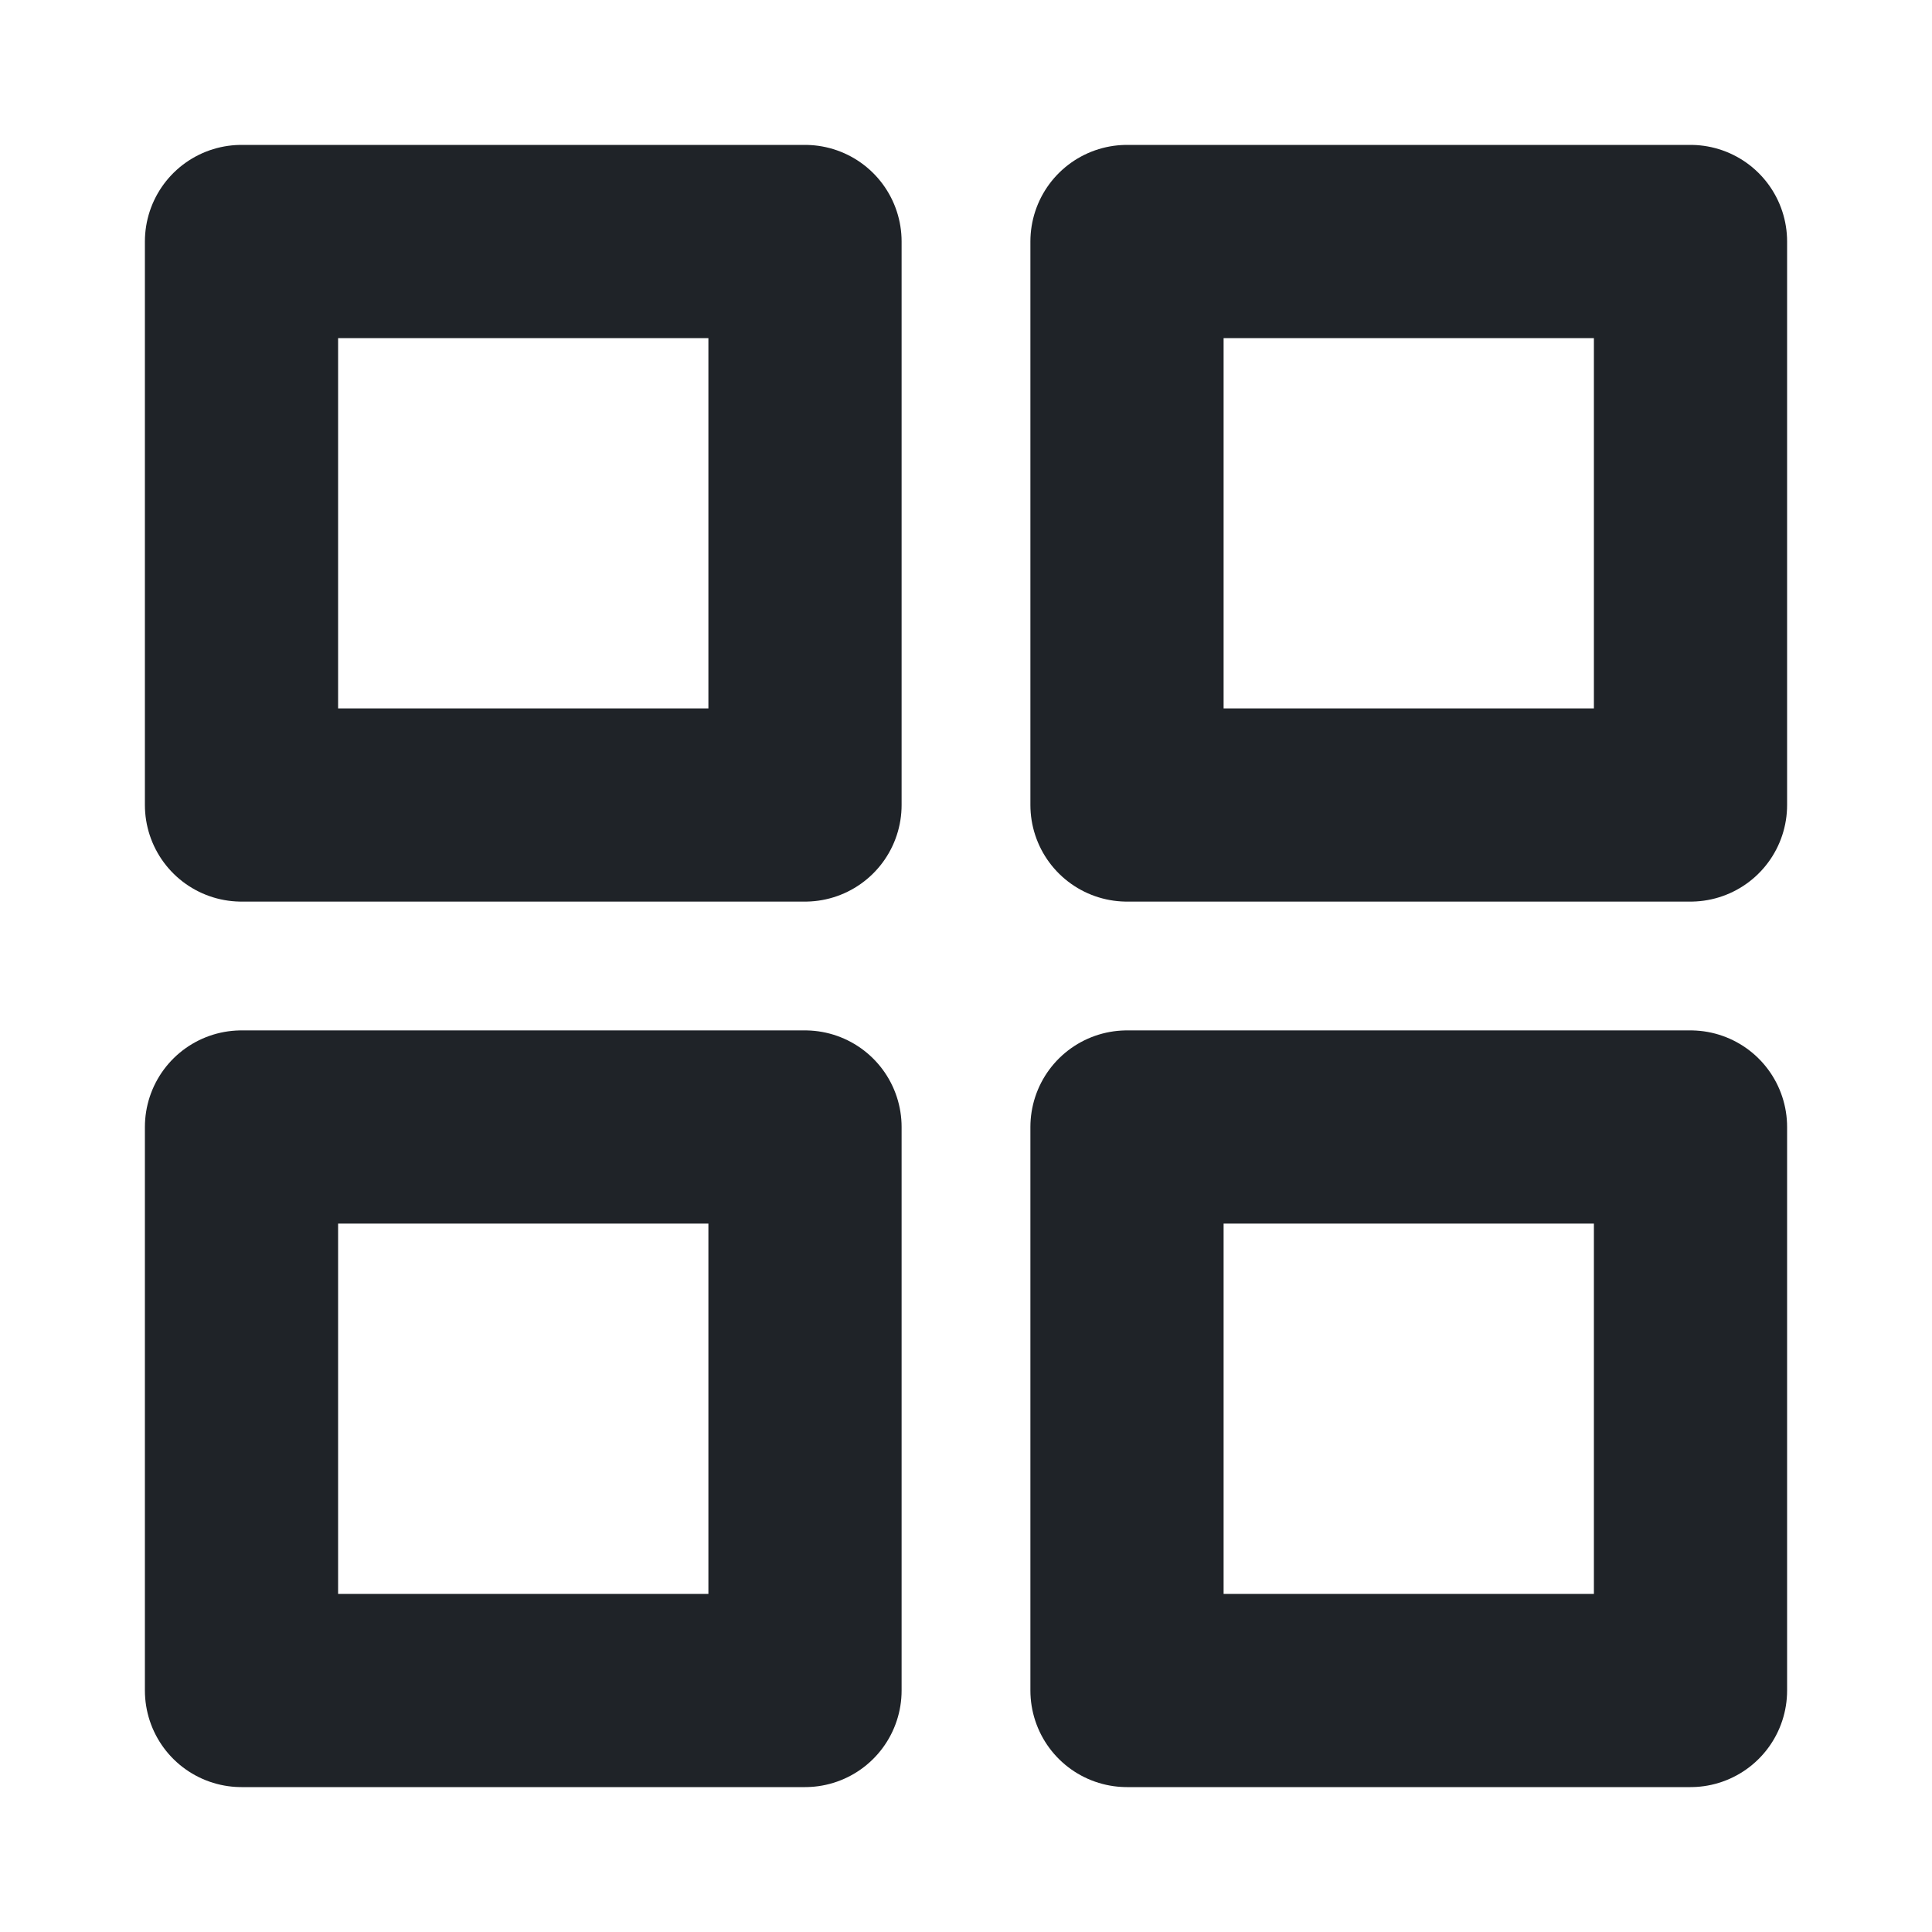
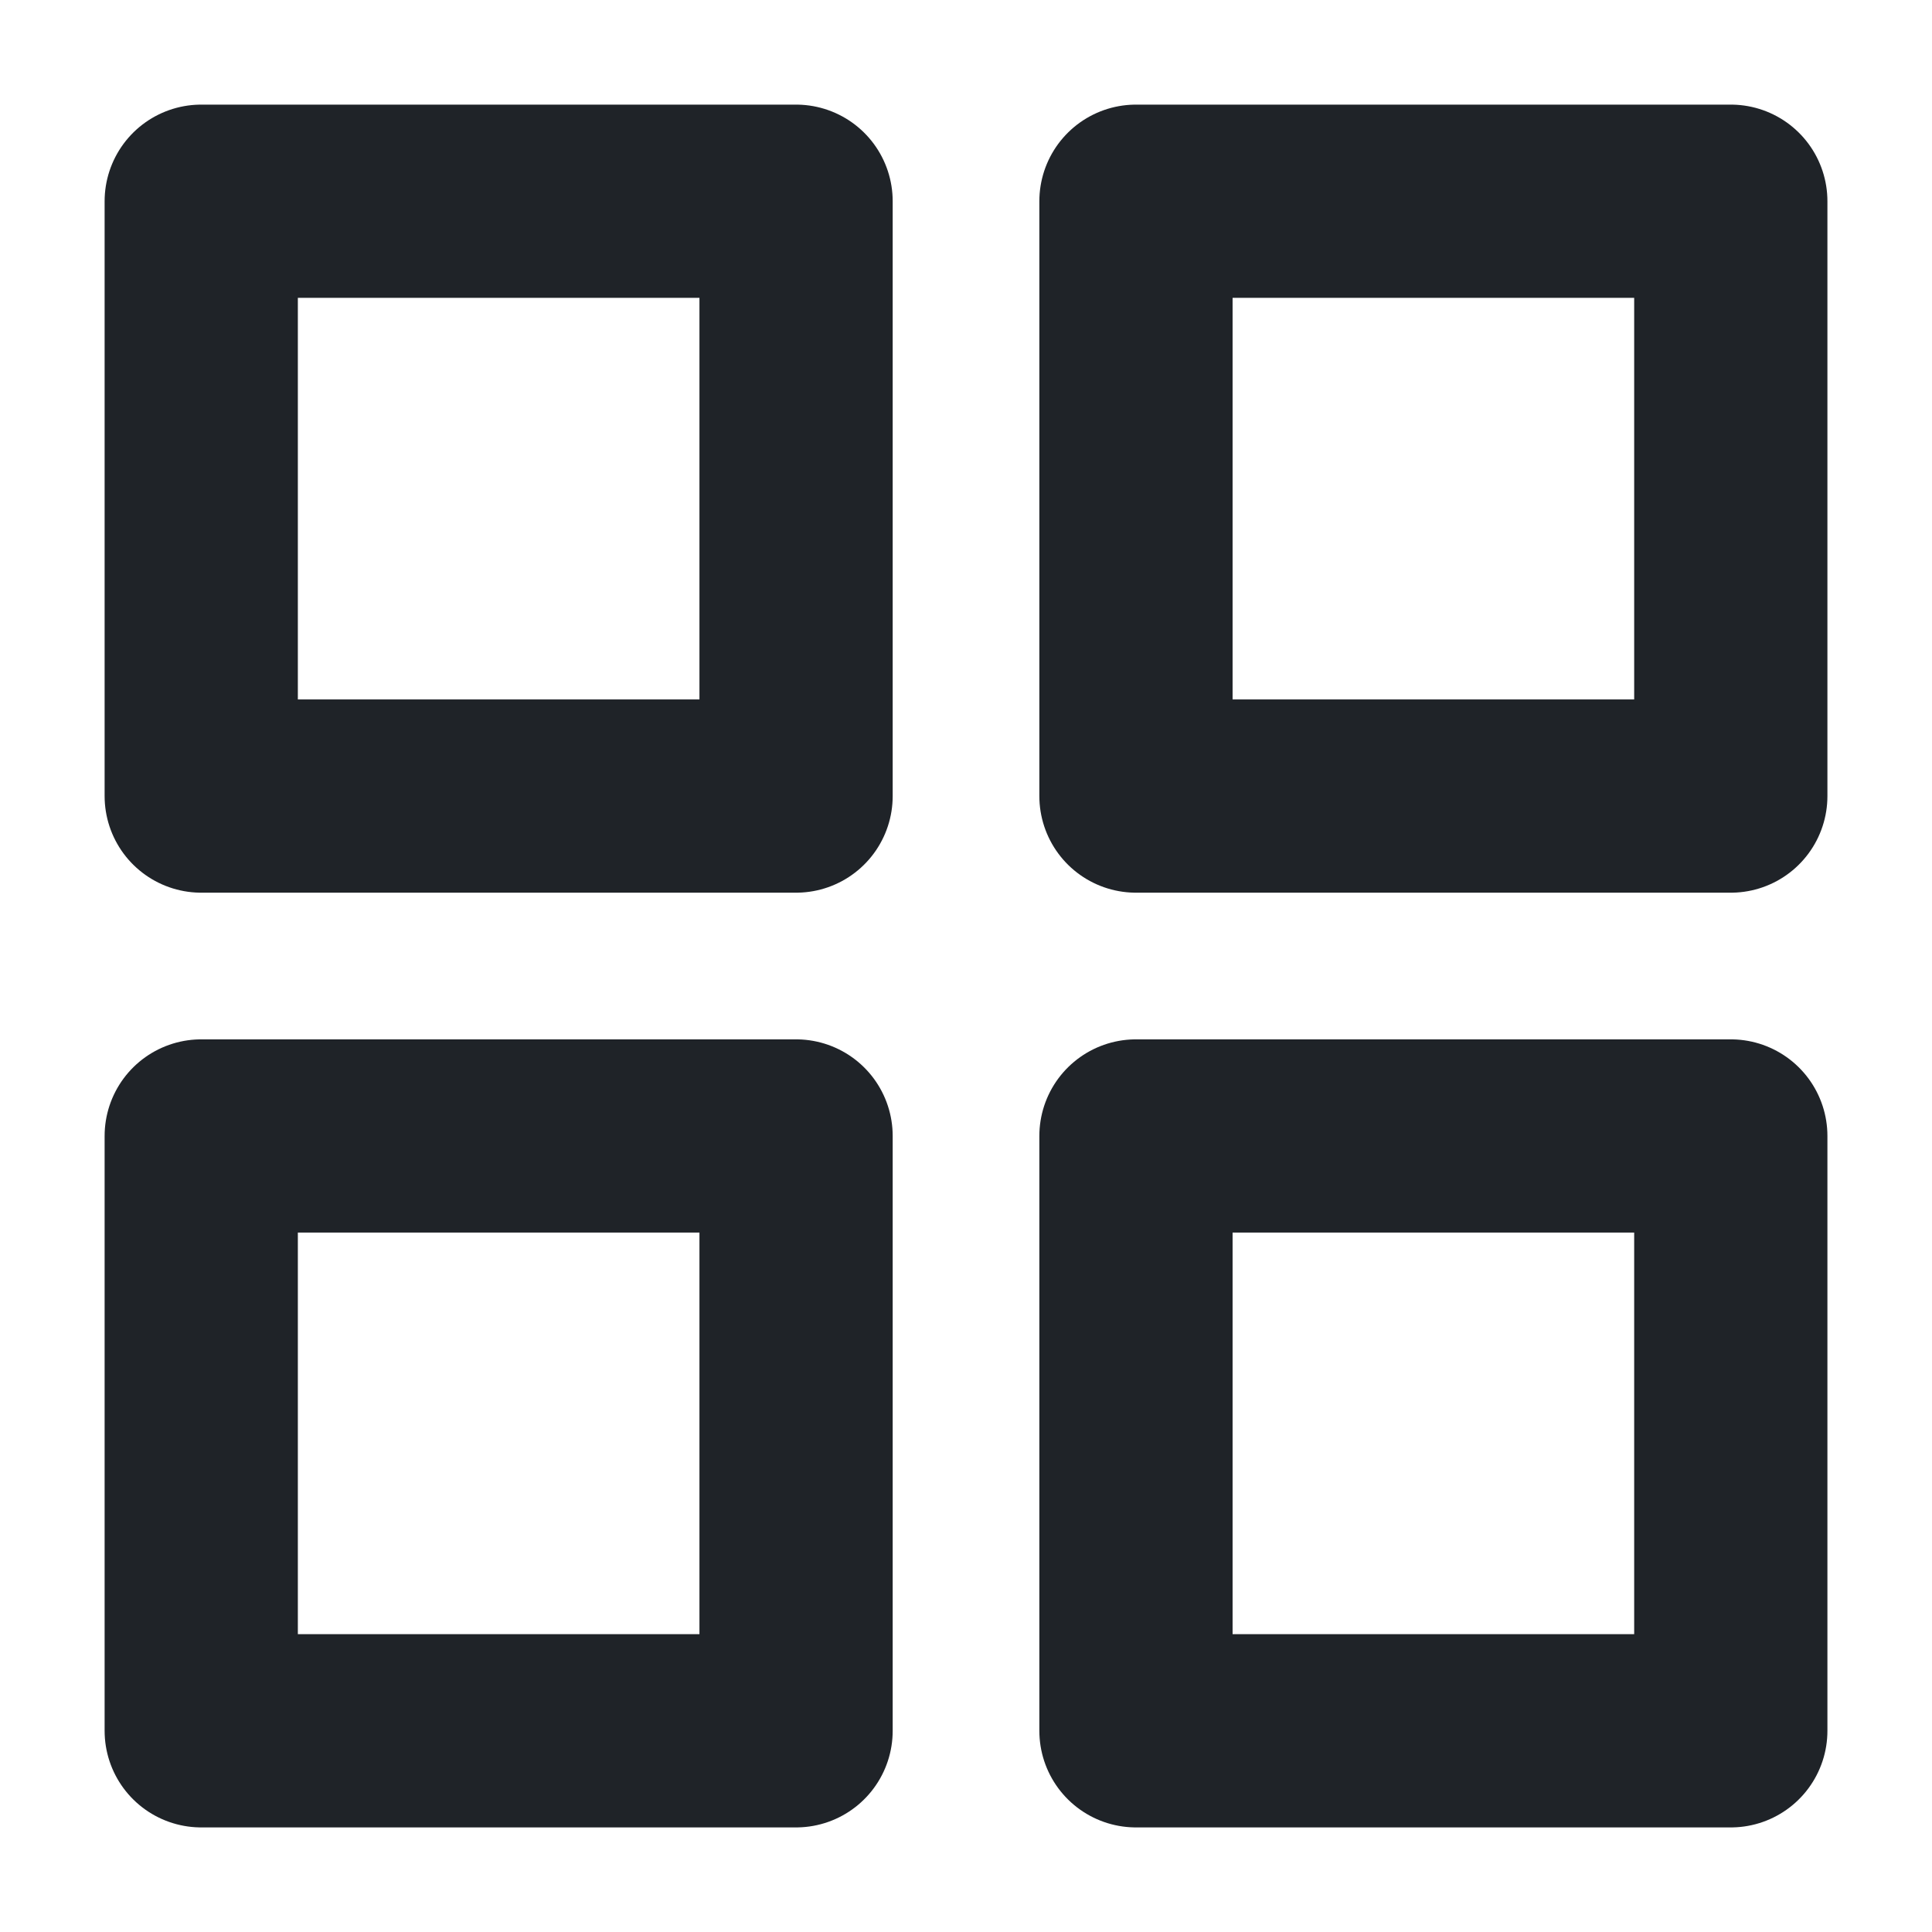
- <svg xmlns="http://www.w3.org/2000/svg" viewBox="0 0 24 24" width="28" height="28" fill="none" stroke="#1f2328" stroke-width="2.4" stroke-linecap="round" stroke-linejoin="round">
-   <rect x="3" y="3" width="7" height="7" />
-   <rect x="14" y="3" width="7" height="7" />
-   <rect x="3" y="14" width="7" height="7" />
-   <rect x="14" y="14" width="7" height="7" />
+ <svg xmlns="http://www.w3.org/2000/svg" viewBox="0 0 24 24" width="28" height="28" fill="none" stroke="#1f2328" stroke-width="2.274" stroke-linecap="round" stroke-linejoin="round">
+   <g transform="translate(-0.667 -0.667) scale(1.0556)">
+     <rect x="3" y="3" width="7" height="7" />
+     <rect x="14" y="3" width="7" height="7" />
+     <rect x="3" y="14" width="7" height="7" />
+     <rect x="14" y="14" width="7" height="7" />
+   </g>
</svg>
